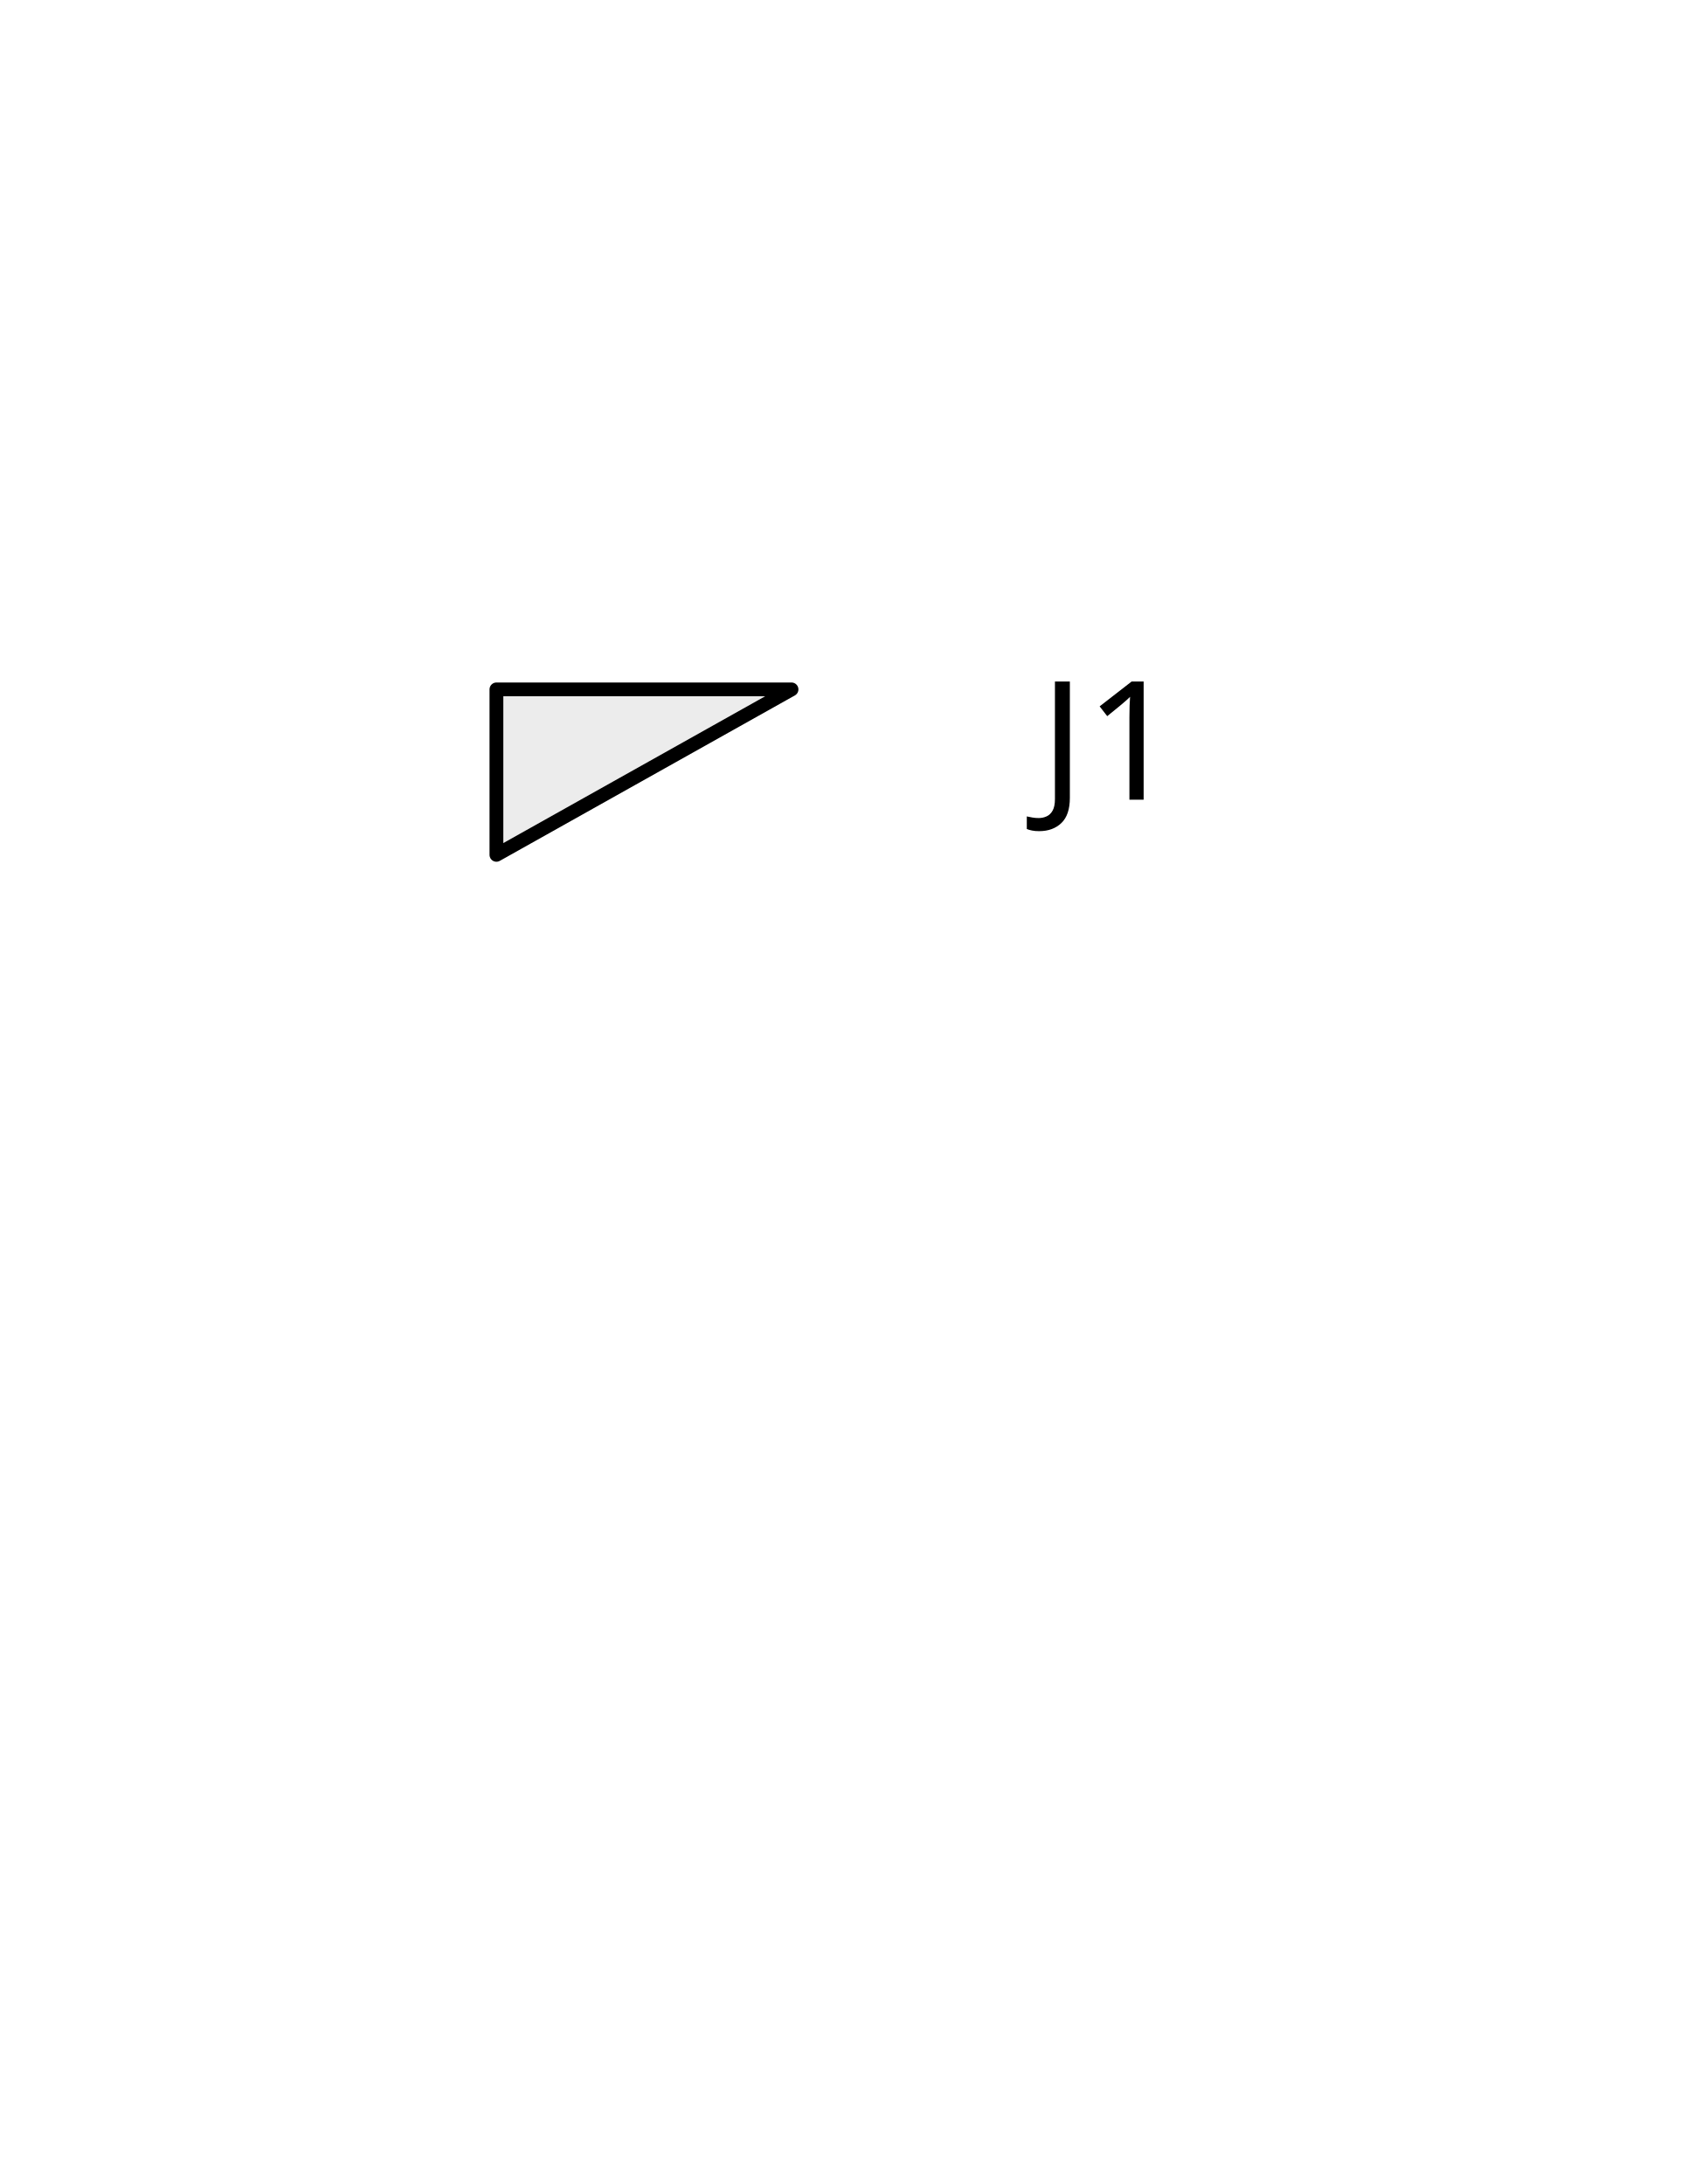
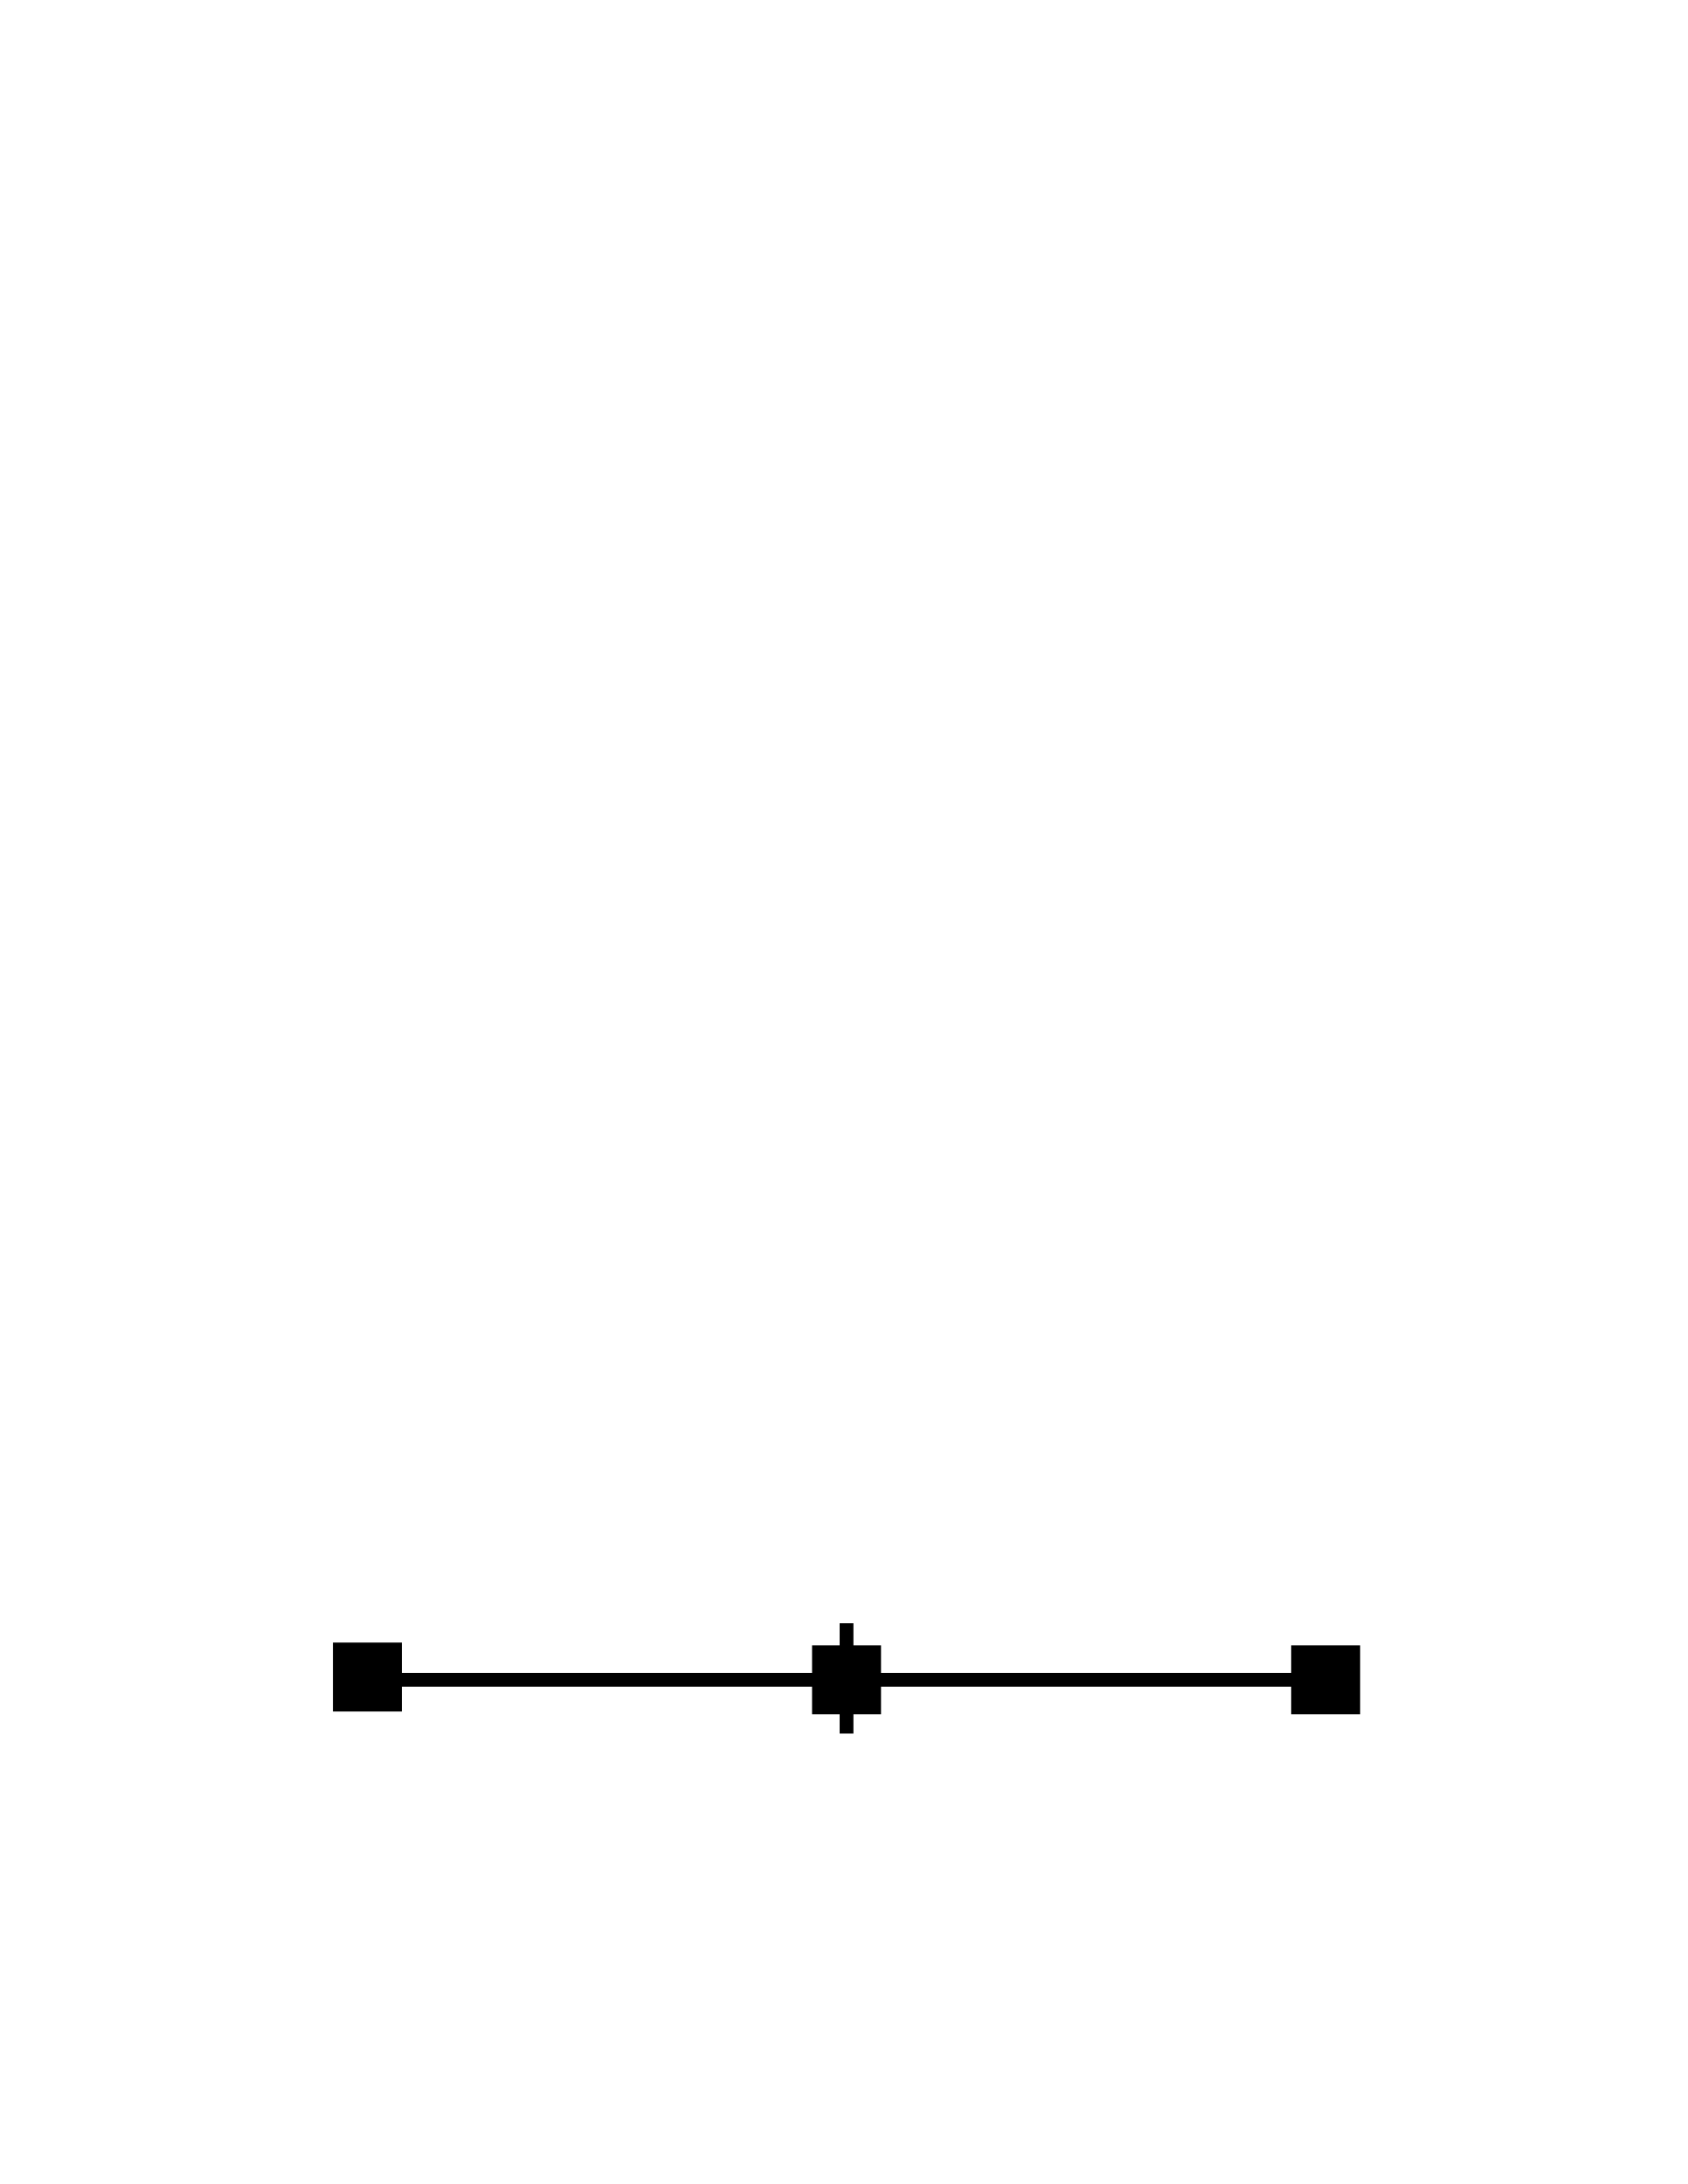
- <svg xmlns="http://www.w3.org/2000/svg" version="1.1" id="Version_1.0" width="612" height="792" viewBox="0 0 612 792" overflow="visible" enable-background="new 0 0 612 792" xml:space="preserve">
-   <g id="octagon" display="none">
-     <polygon fill="none" stroke="#0000FF" stroke-width="2" points="305,516.5 218.733,480.768 183,394.5 218.733,308.233 305,272.5    391.268,308.233 427,394.5 391.268,480.768  " />
-     <line fill="none" stroke="#0000FF" stroke-width="2" x1="202.5" y1="345.7" x2="407.5" y2="345.7" />
-     <line fill="none" stroke="#0000FF" stroke-width="2" x1="202.5" y1="443.3" x2="407.5" y2="443.3" />
-   </g>
-   <g id="mod1">
-     <text transform="matrix(1 0 0 1 377 290)" font-family="sans-serif" font-size="60">J1</text>
-     <polygon fill="#ececec" stroke="#000000" stroke-width="5" stroke-linejoin="round" stroke-miterlimit="1" points="287,250 180,310 180,250" />
+ <svg xmlns="http://www.w3.org/2000/svg" version="1.1" id="Version_1.0" x="0px" y="0px" width="612px" height="792px" viewBox="0 0 612 792" enable-background="new 0 0 612 792" xml:space="preserve">
+   <g id="Amplifier">
+     <line fill="none" stroke="#000000" stroke-width="5" stroke-miterlimit="10" x1="123.178" y1="609.156" x2="480.678" y2="609.156" />
+     <rect x="120.72" y="595.656" width="25" height="25" />
+     <rect x="468.178" y="596.656" width="25" height="25" />
+     <rect x="294.449" y="596.656" width="25" height="25" />
+     <line fill="none" stroke="#000000" stroke-width="5" stroke-miterlimit="10" x1="306.949" y1="588.656" x2="306.949" y2="628.656" />
  </g>
</svg>
